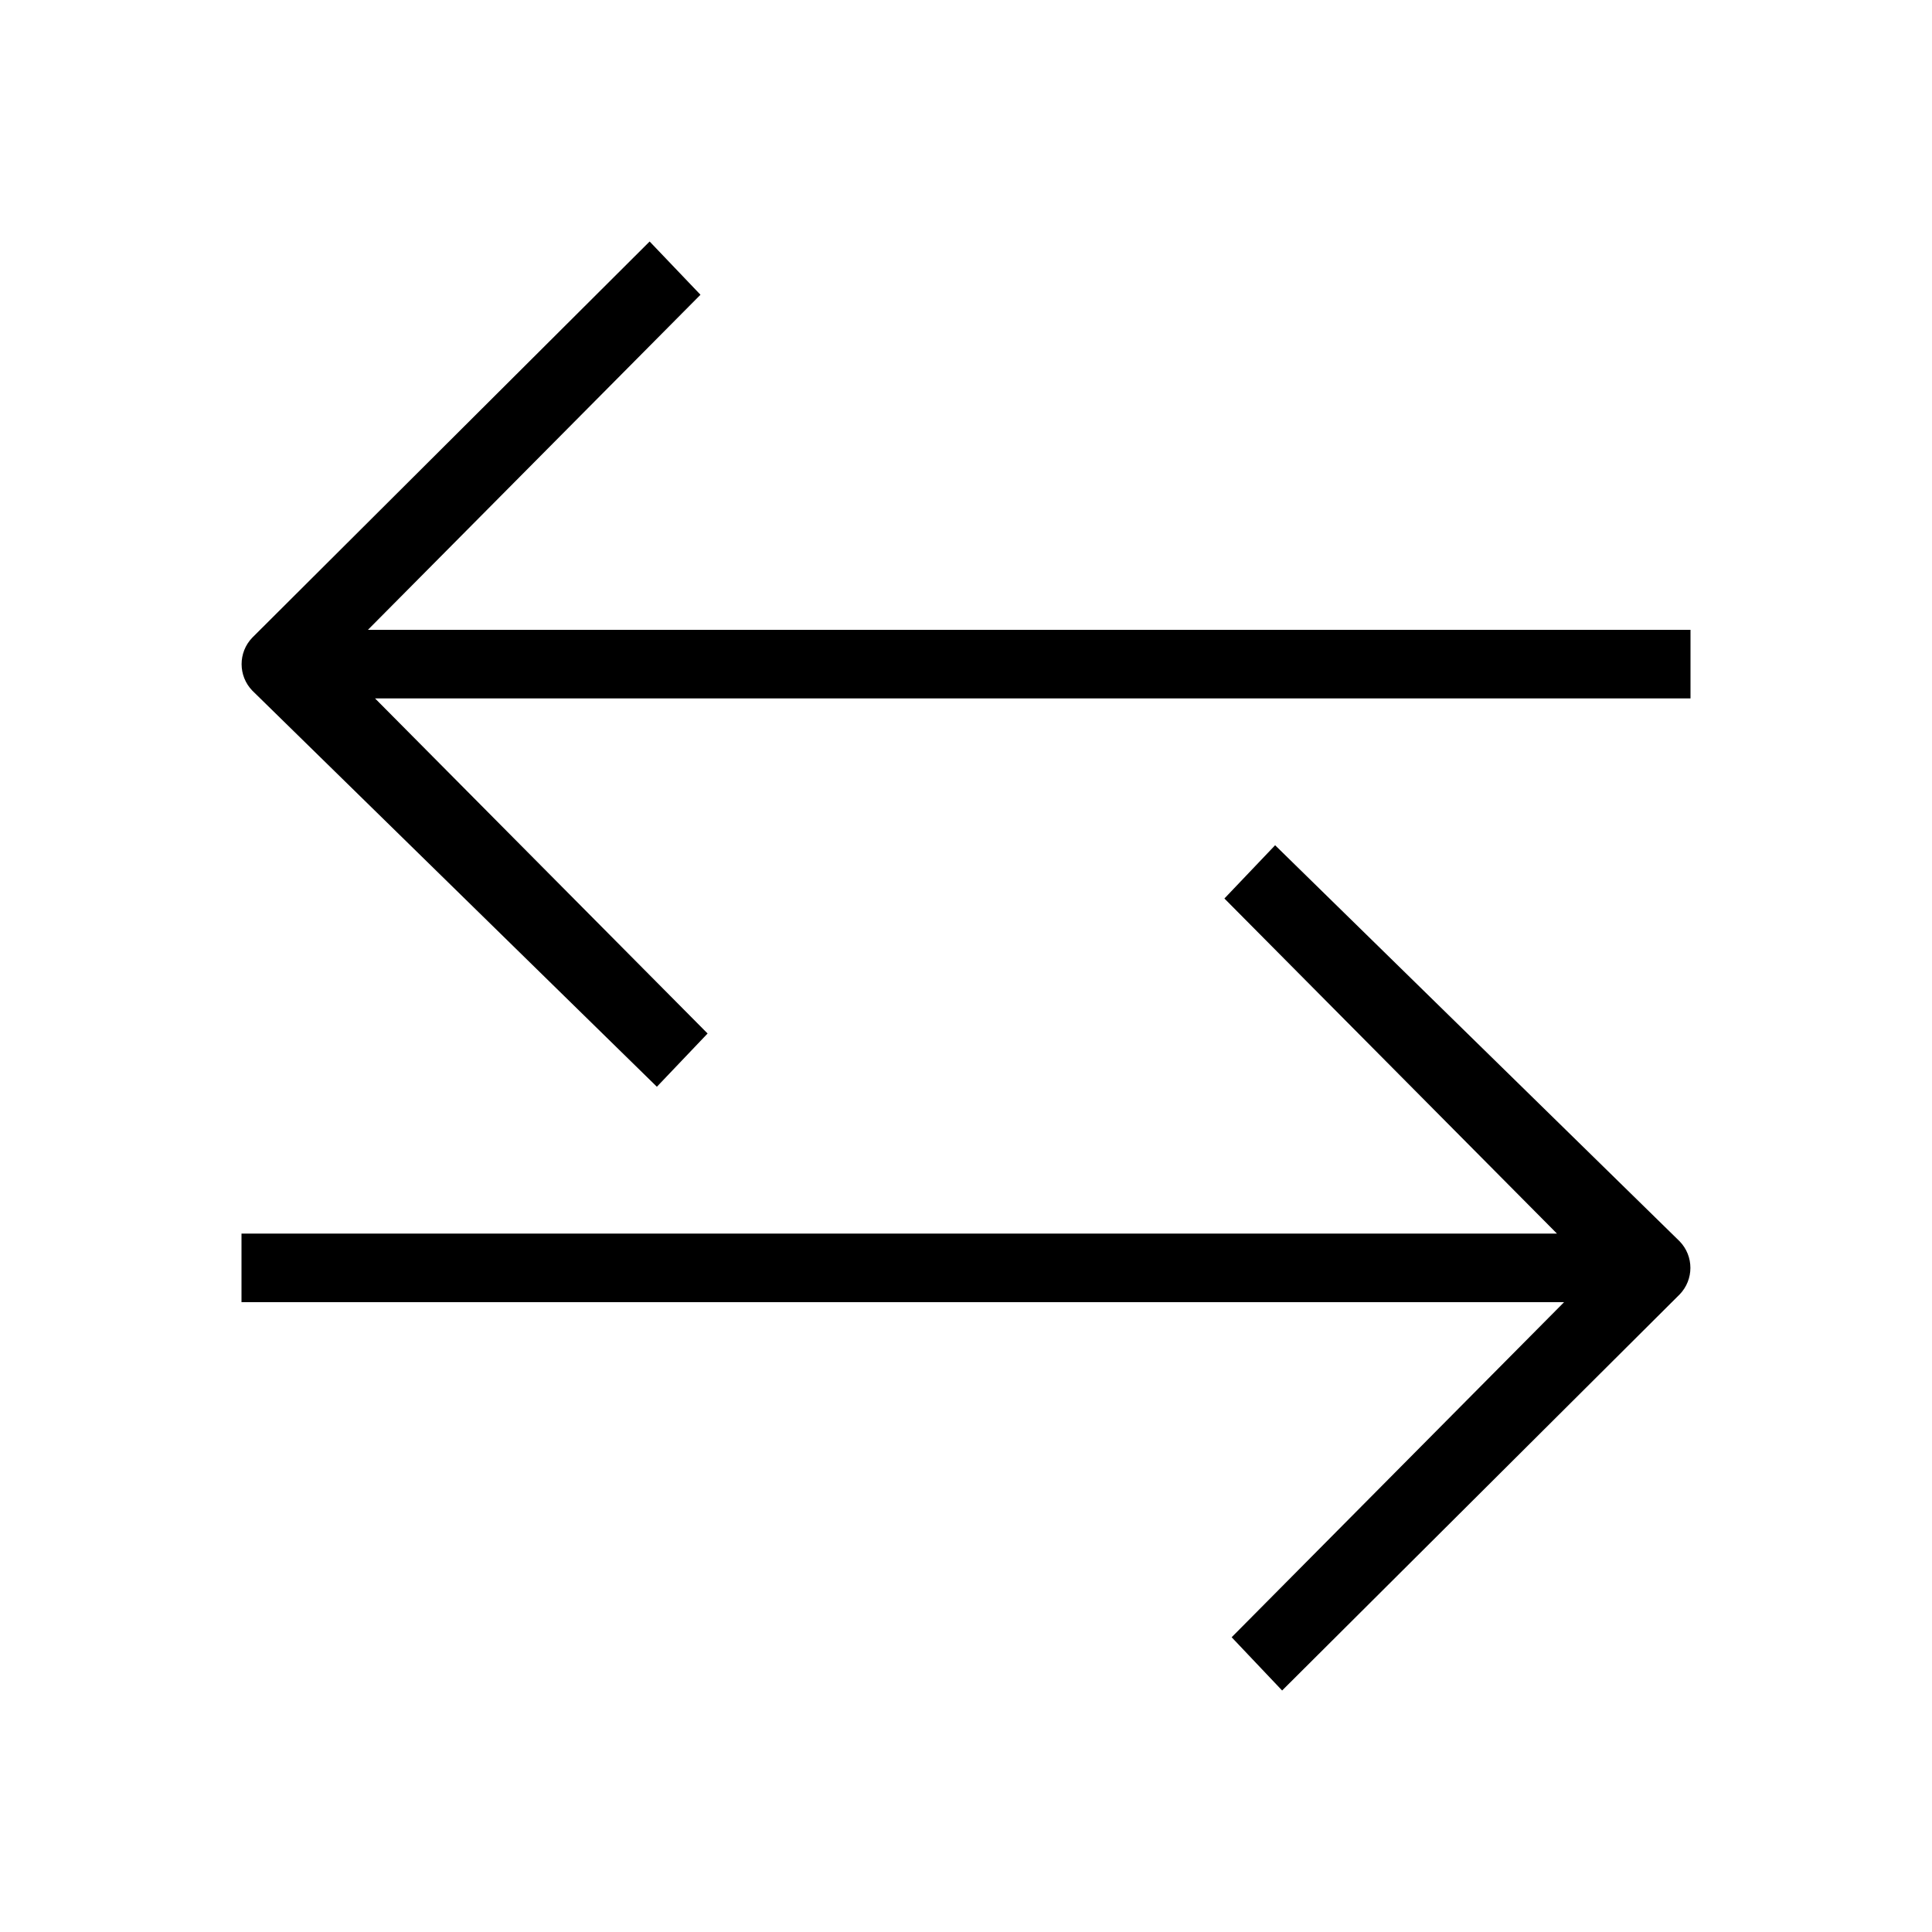
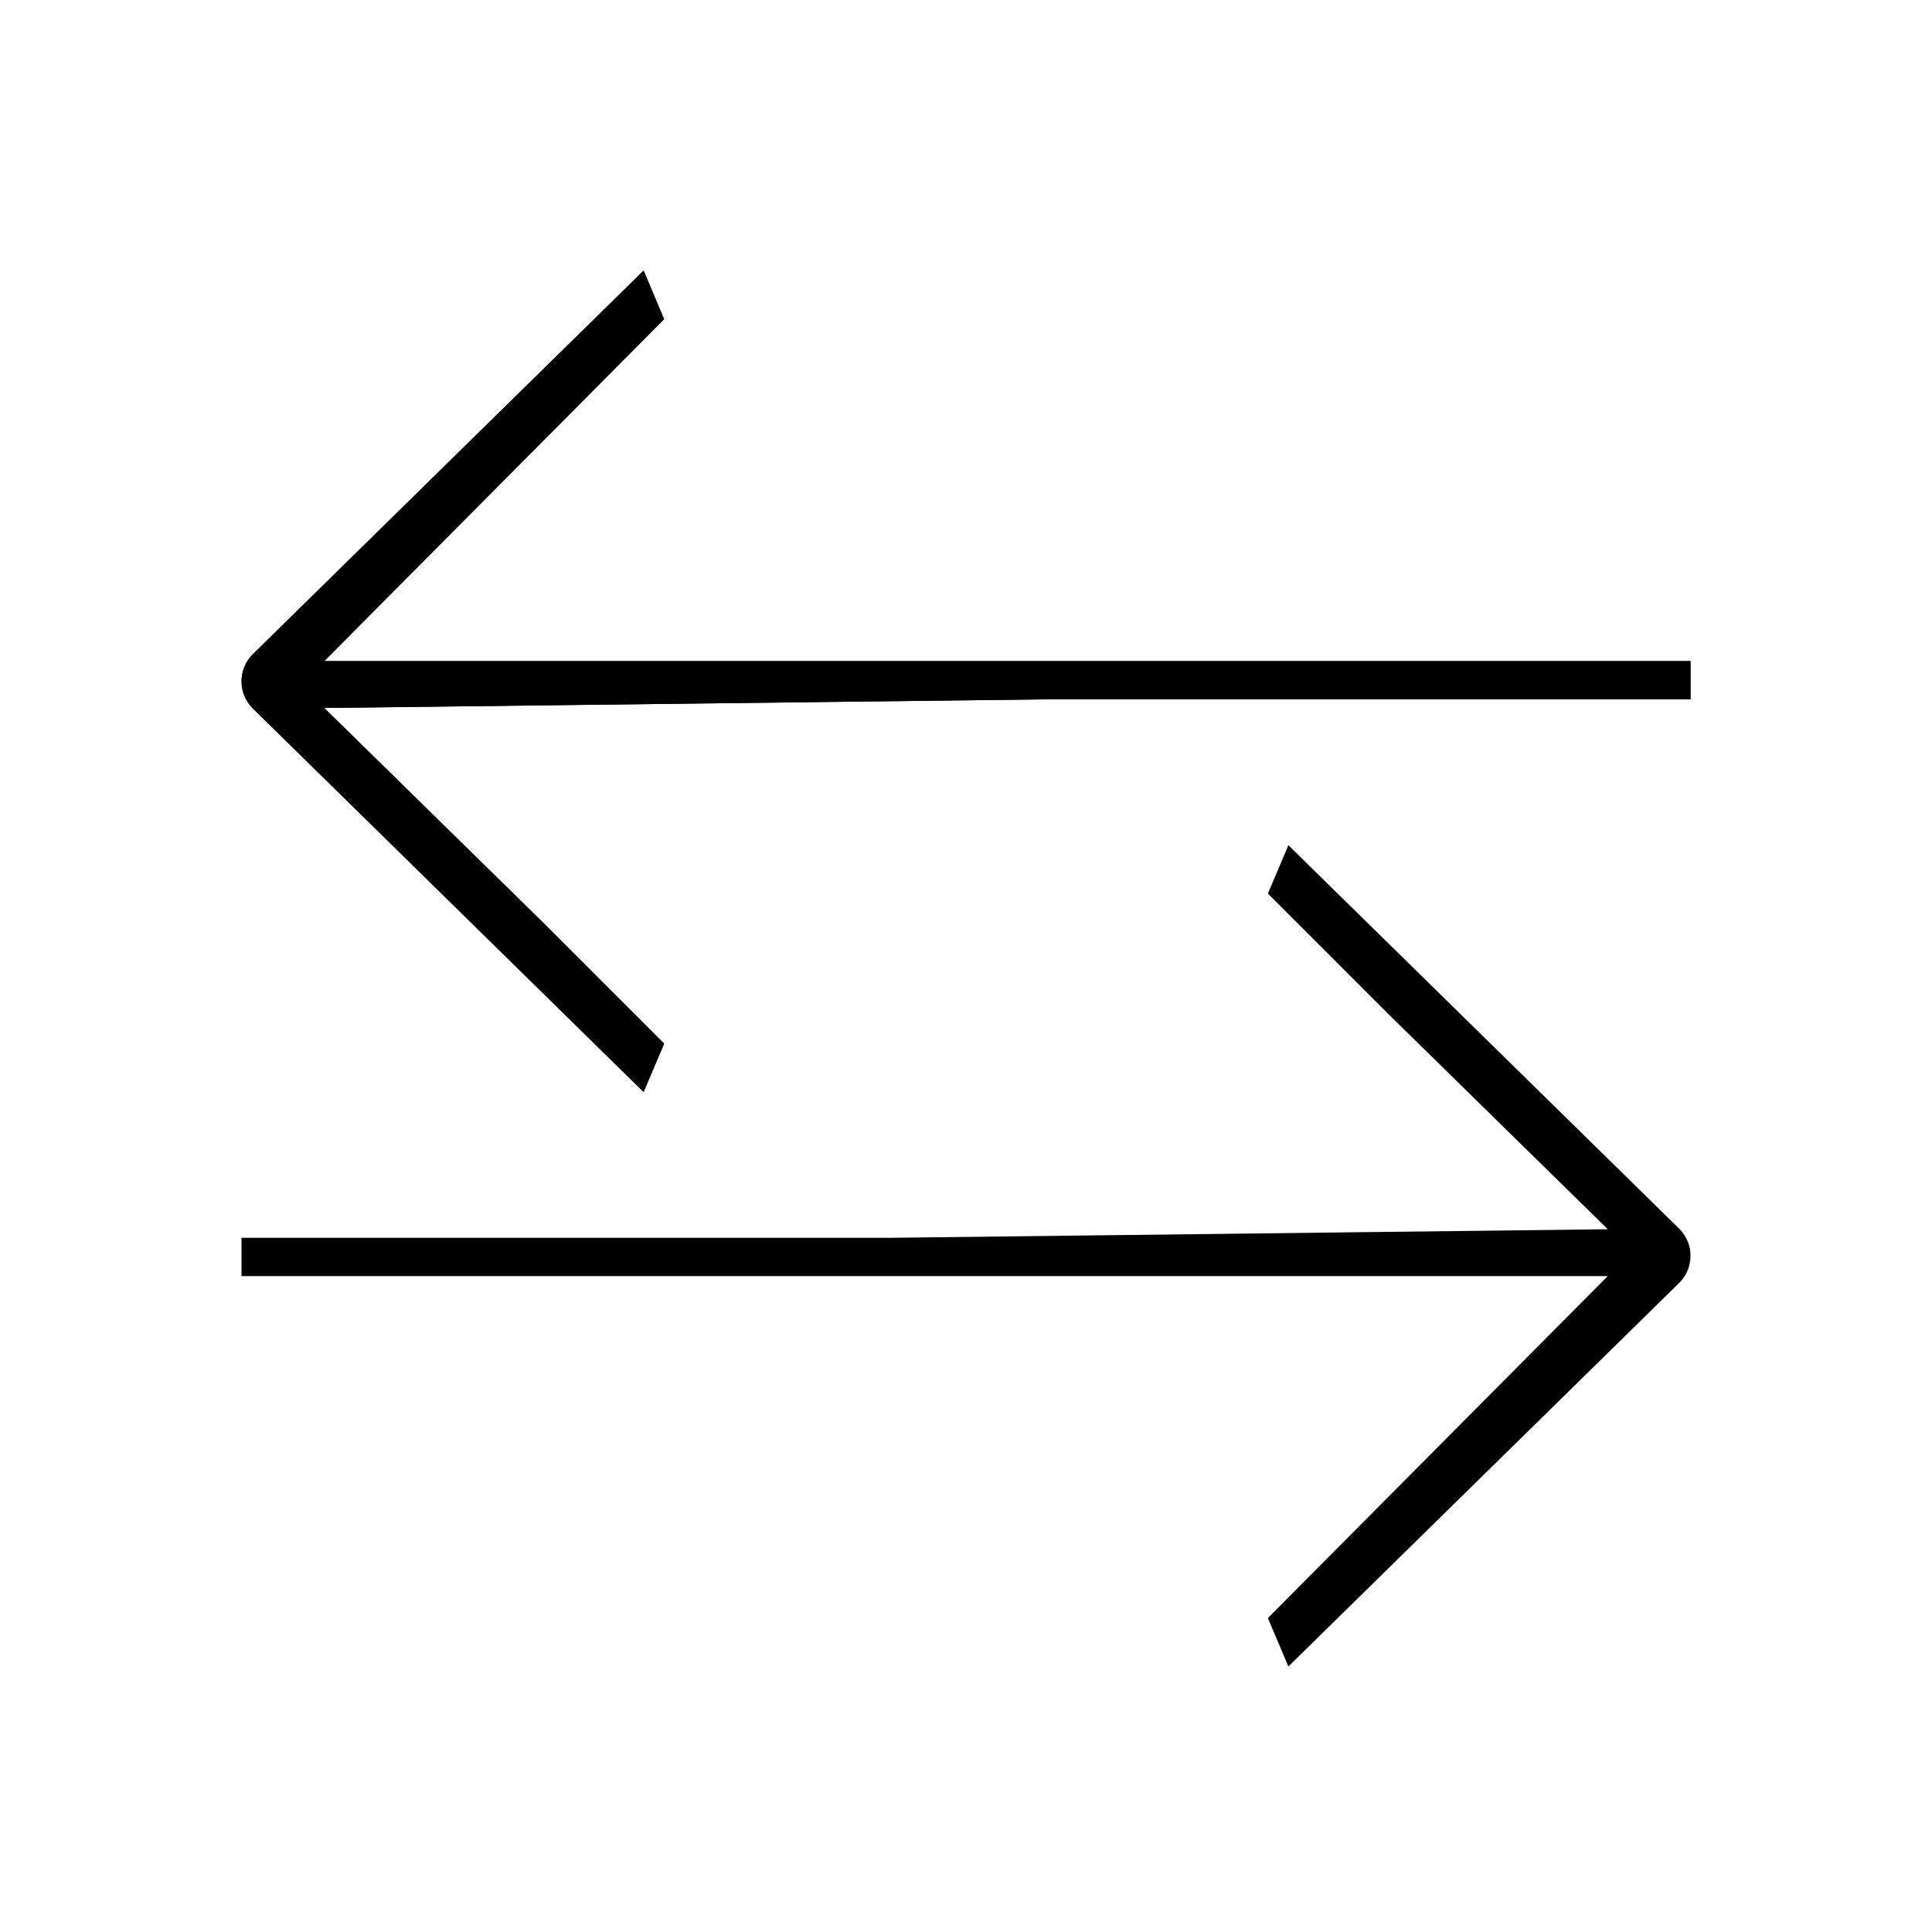
<svg xmlns="http://www.w3.org/2000/svg" width="16" height="16" viewBox="0 0 16 16">
-   <path d="M2 10.784h10.953L10.2 13.559l.418.441 3.292-3.28a.316.316 0 0 0 0-.44L10.56 7l-.42.441 2.754 2.775H2v.568z" />
-   <path d="M14 5.216H3.047l2.754-2.775L5.38 2 2.09 5.28a.316.316 0 0 0 0 .44L5.44 9l.42-.441-2.754-2.775H14v-.568z" />
+   <path d="M14 5.475H2.685L5.5 2.643l-.17-.402-3.24 3.181a.316.316 0 0 0 0 .441l3.24 3.18.17-.4-1-1-1.815-1.78 5.944-.071H14v-.317z" />
+   <path d="M14 5.475H2.685L5.5 2.643l-.17-.402-3.24 3.181a.316.316 0 0 0 0 .441l3.24 3.18.17-.4-1-1-1.815-1.78 5.944-.071H14v-.317z" />
+   <path d="M2 10.568h11.315L10.5 13.4l.17.401 3.24-3.18a.316.316 0 0 0 0-.442L10.67 7l-.17.4 1 1 1.815 1.78-5.944.071H2v.317z" />
</svg>
